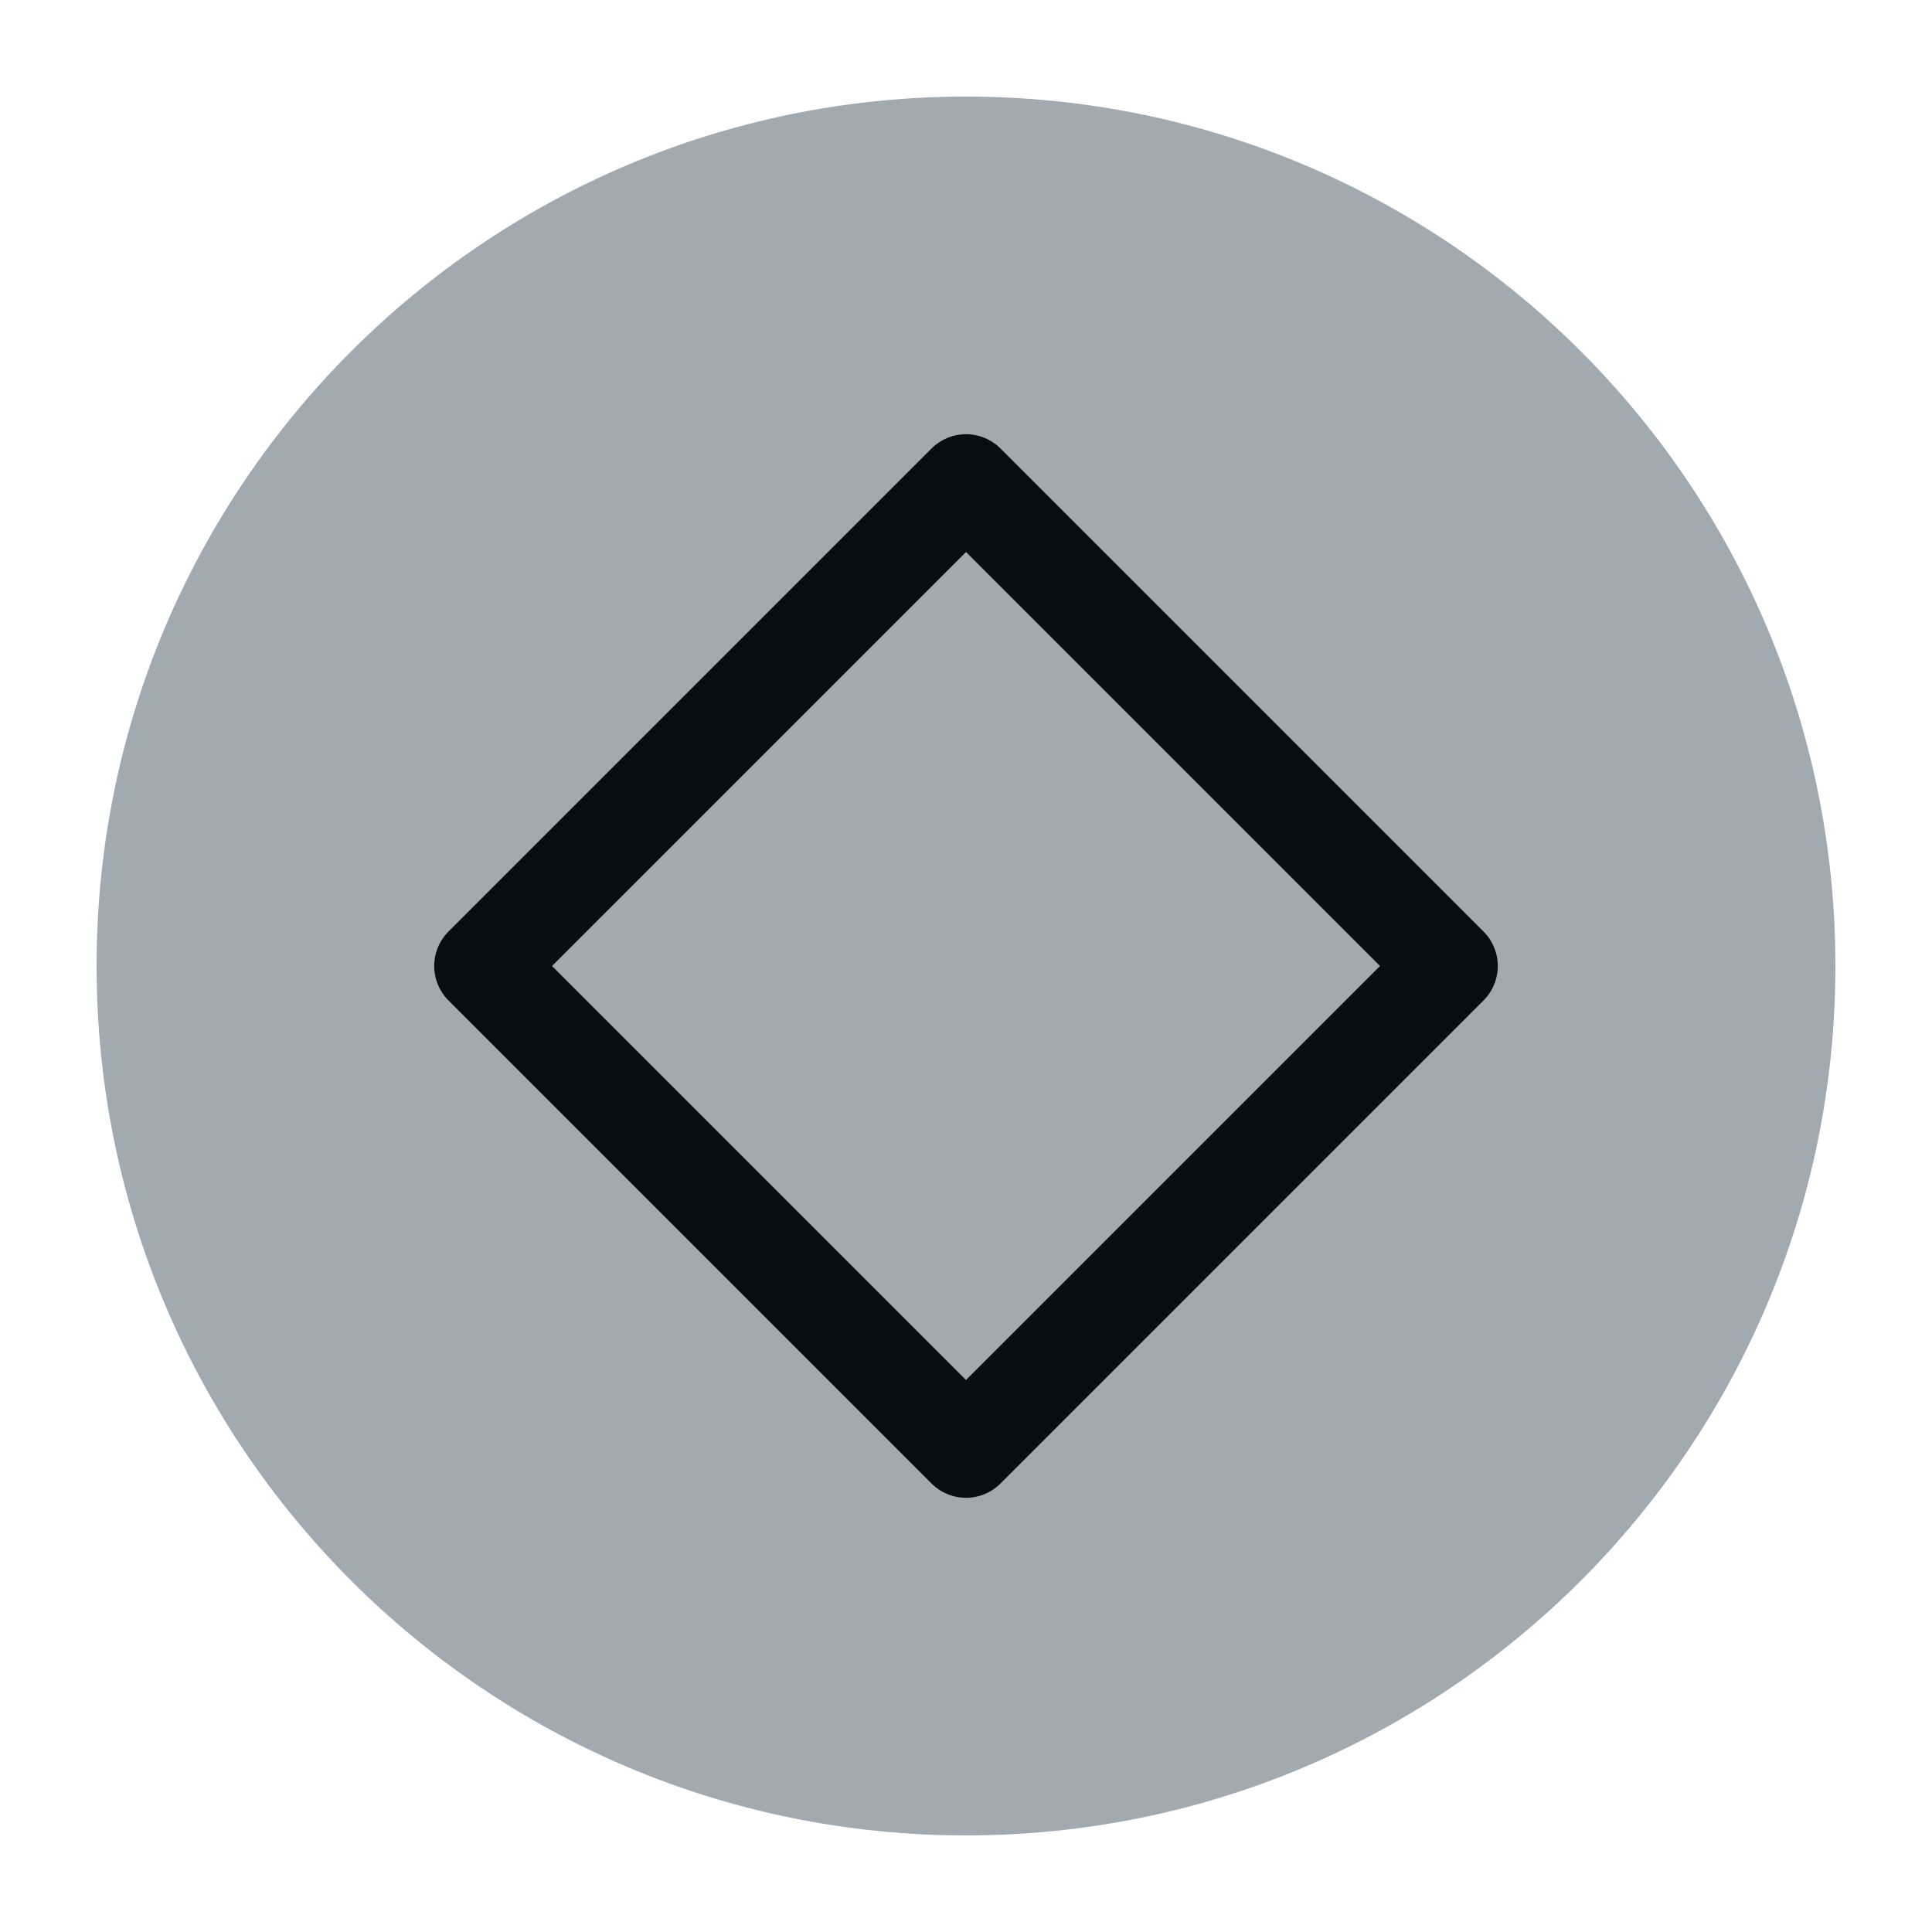
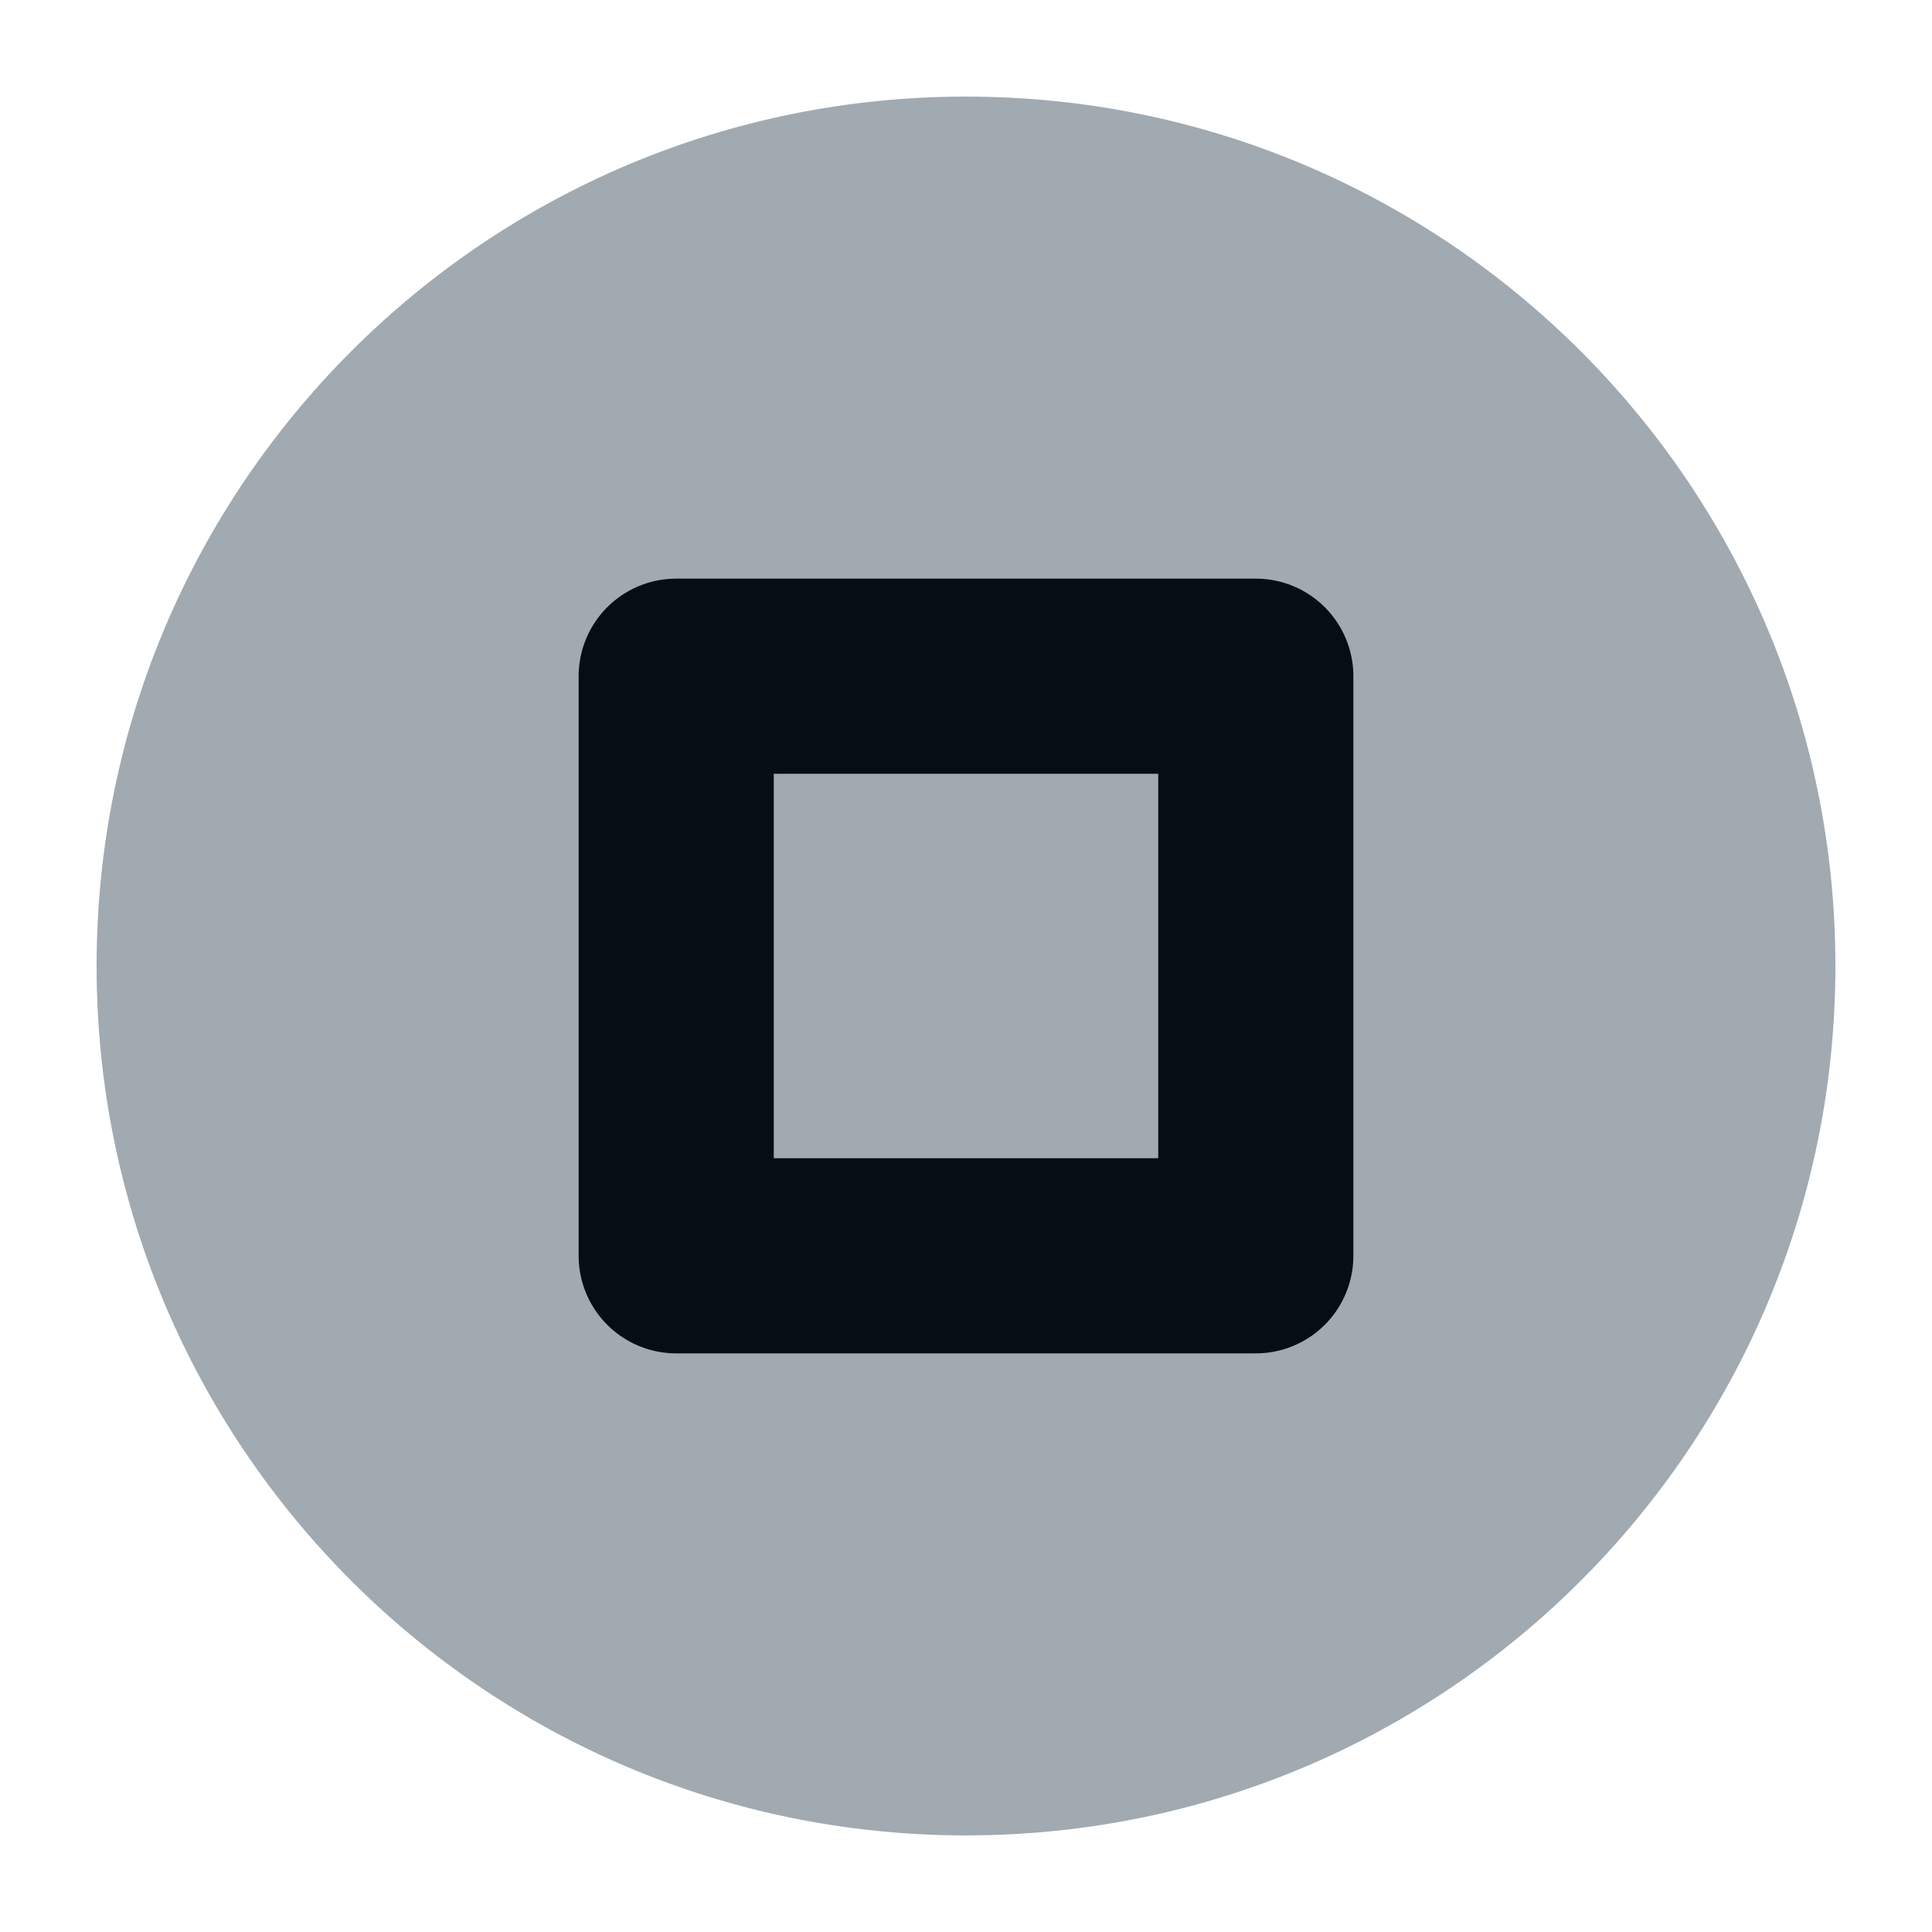
<svg xmlns="http://www.w3.org/2000/svg" viewBox="0 0 50 50" version="1.2" baseProfile="tiny">
  <defs>
</defs>
  <g fill="none" stroke="black" stroke-width="1" fill-rule="evenodd" stroke-linecap="square" stroke-linejoin="bevel">
-     <g fill="#a1a9b1" fill-opacity="1" stroke="none" transform="matrix(2.5,0,0,2.5,2.5,2.5)" font-family="IosevkaTermSlab Nerd Font" font-size="14" font-weight="400" font-style="normal">
+     <g fill="#a1a9b1" fill-opacity="1" stroke="none" transform="matrix(2.5,0,0,2.5,2.5,2.5)" font-family="Noto Sans" font-size="10" font-weight="400" font-style="normal">
      <circle cx="9" cy="9" r="9" />
    </g>
-     <g fill="none" stroke="#050e15" stroke-opacity="1" stroke-width="1.01" stroke-linecap="round" stroke-linejoin="round" transform="matrix(2.5,0,0,2.5,2.5,2.5)" font-family="IosevkaTermSlab Nerd Font" font-size="14" font-weight="400" font-style="normal">
-       <path vector-effect="none" fill-rule="evenodd" d="M4,9 L9,4 L14,9 L9,14 L4,9" />
+     <g fill="none" stroke="#050e15" stroke-opacity="1" stroke-width="2.02" stroke-linecap="round" stroke-linejoin="round" transform="matrix(2.5,0,0,2.5,2.5,2.5)" font-family="Noto Sans" font-size="10" font-weight="400" font-style="normal">
+       <path vector-effect="none" fill-rule="evenodd" d="M6,6 L6,12 L12,12 L12,6 L6,6" />
    </g>
-     <g fill="none" stroke="#000000" stroke-opacity="1" stroke-width="1" stroke-linecap="square" stroke-linejoin="bevel" transform="matrix(1,0,0,1,0,0)" font-family="IosevkaTermSlab Nerd Font" font-size="14" font-weight="400" font-style="normal">
+     <g fill="none" stroke="#000000" stroke-opacity="1" stroke-width="1" stroke-linecap="square" stroke-linejoin="bevel" transform="matrix(1,0,0,1,0,0)" font-family="Noto Sans" font-size="10" font-weight="400" font-style="normal">
</g>
  </g>
</svg>
